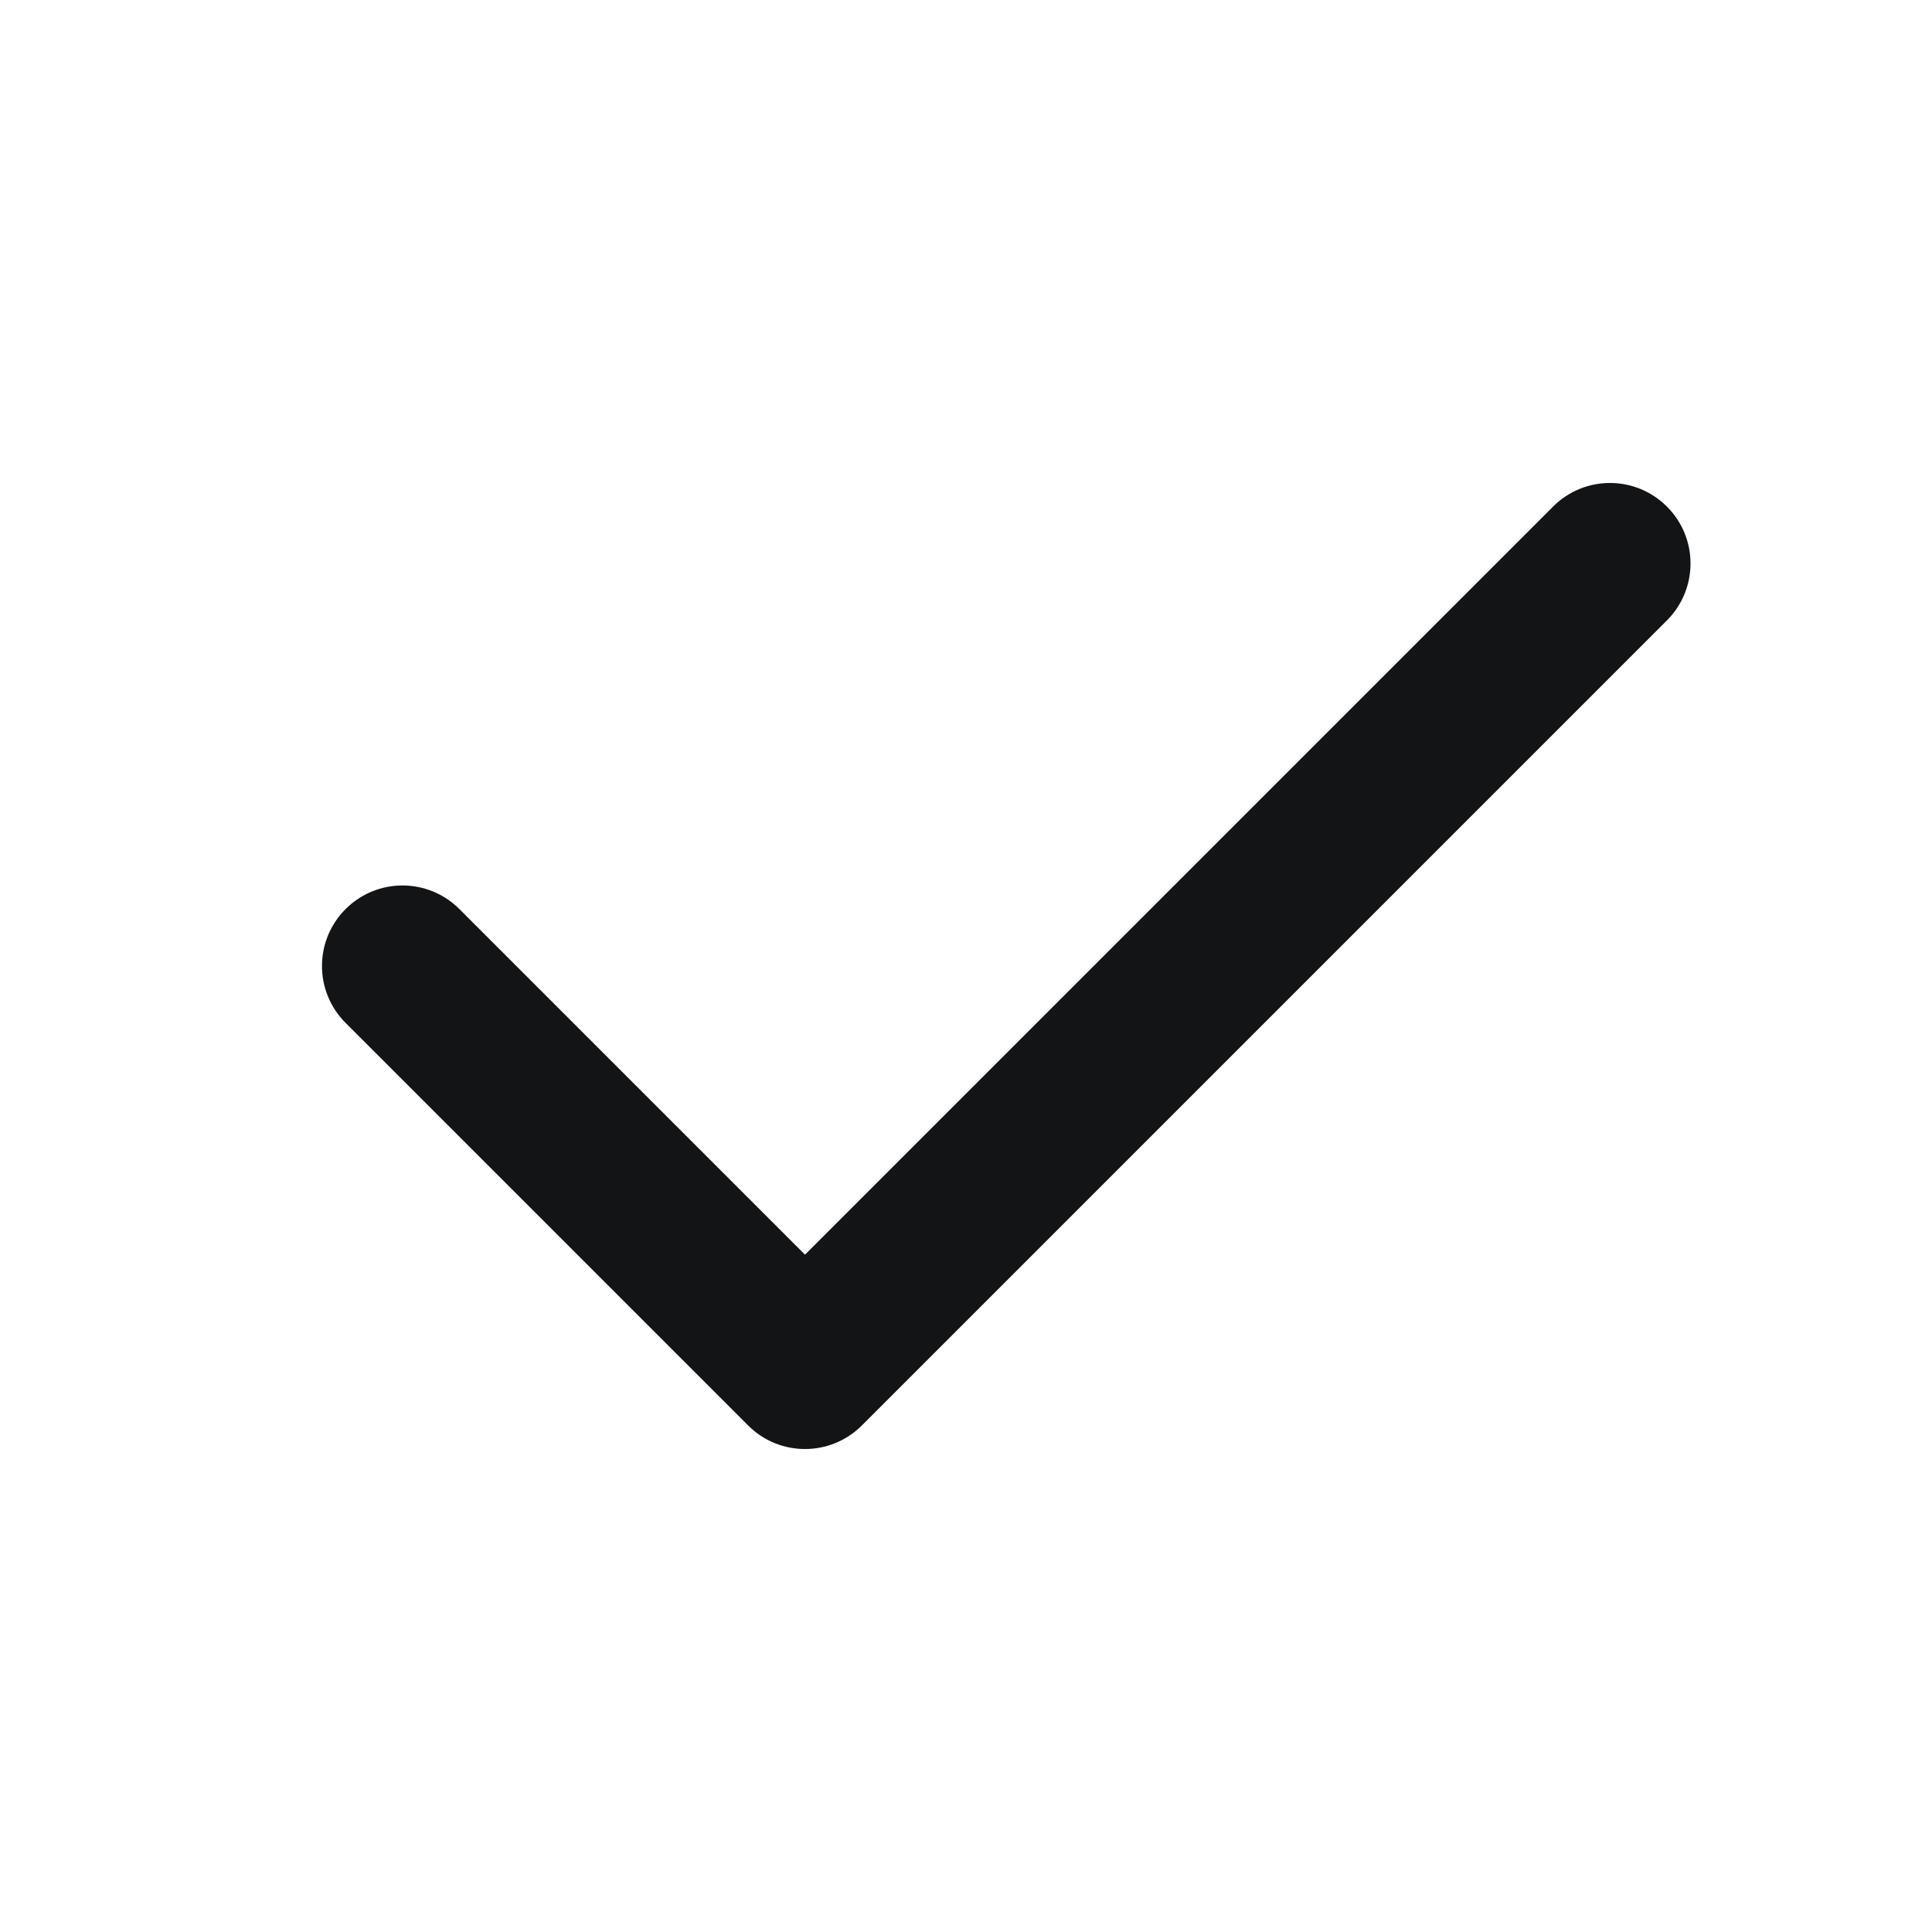
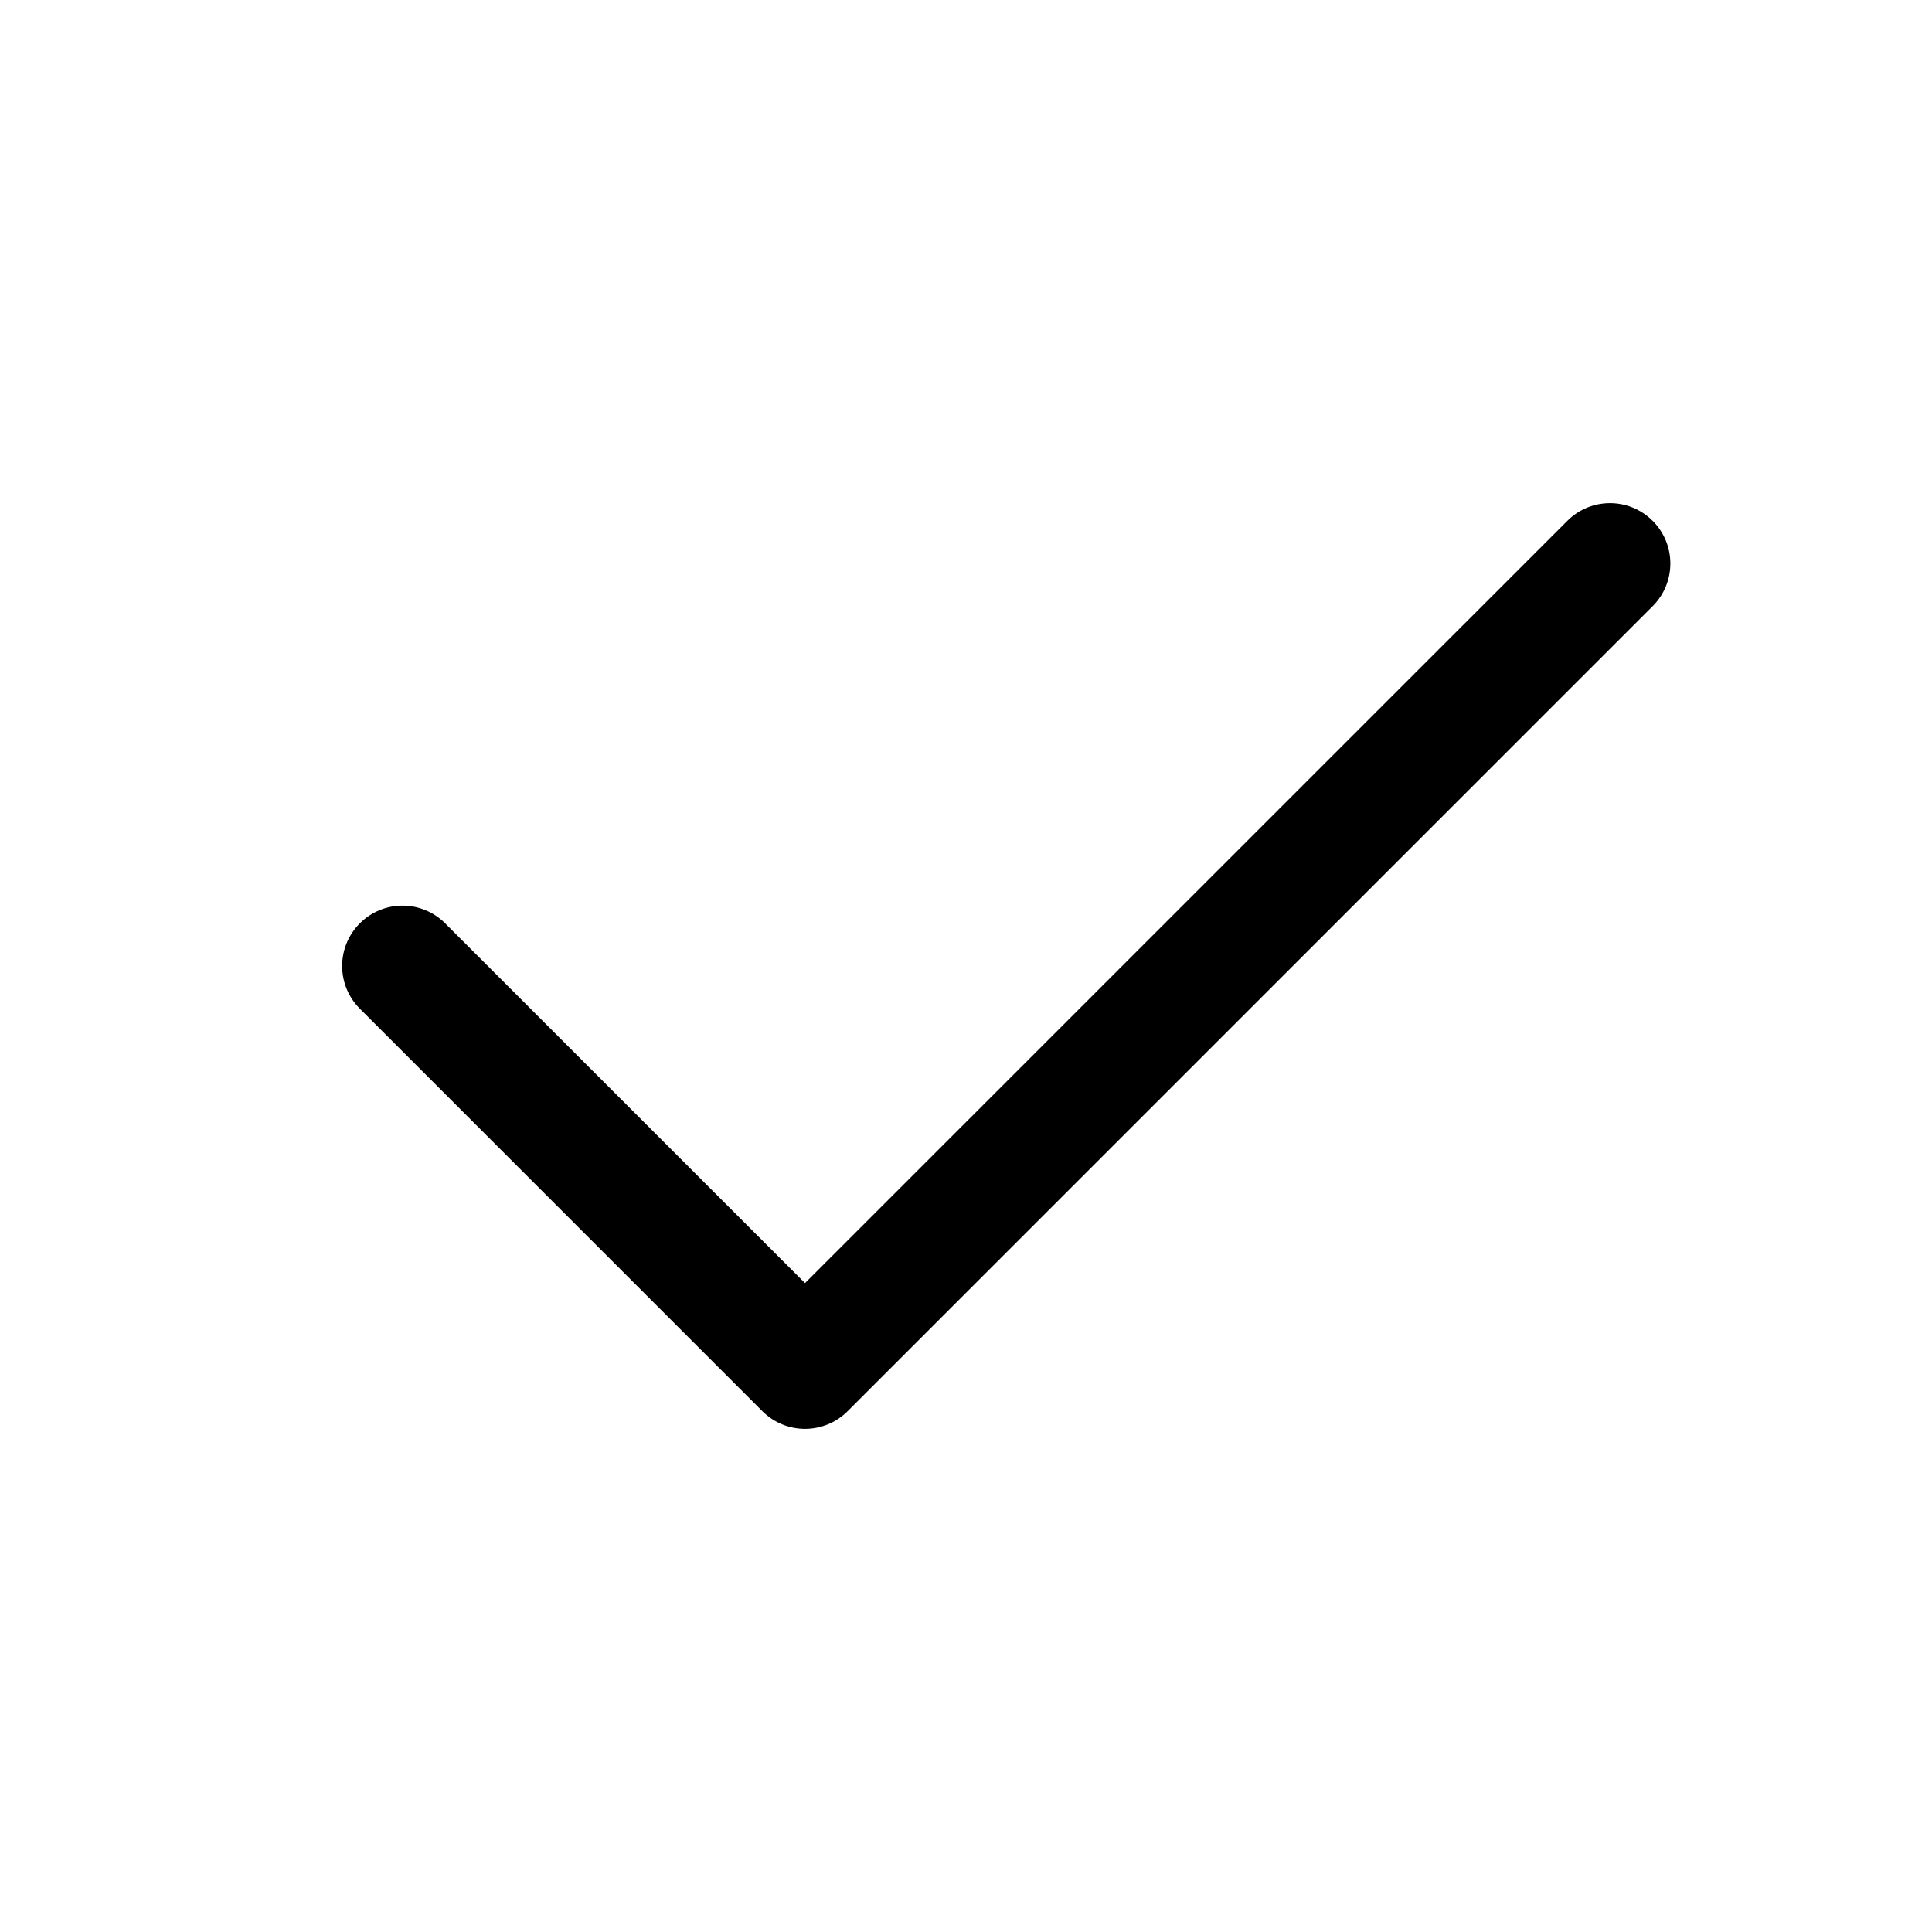
<svg xmlns="http://www.w3.org/2000/svg" width="24" height="24" viewBox="0 0 24 24" fill="none">
-   <path d="M19.293 6.293C19.683 5.902 20.316 5.902 20.707 6.293C21.098 6.683 21.098 7.316 20.707 7.707L10.707 17.707C10.316 18.098 9.683 18.098 9.293 17.707L4.293 12.707C3.902 12.316 3.902 11.684 4.293 11.293C4.683 10.902 5.316 10.902 5.707 11.293L10 15.586L19.293 6.293Z" fill="#131415" />
+   <path d="M19.47 6.47C19.763 6.177 20.237 6.177 20.53 6.47C20.823 6.763 20.823 7.237 20.53 7.53L10.53 17.53C10.237 17.823 9.763 17.823 9.47 17.53L4.47 12.53C4.177 12.237 4.177 11.763 4.47 11.47C4.763 11.177 5.237 11.177 5.53 11.47L10 15.939L19.47 6.47Z" fill="black" />
</svg>
